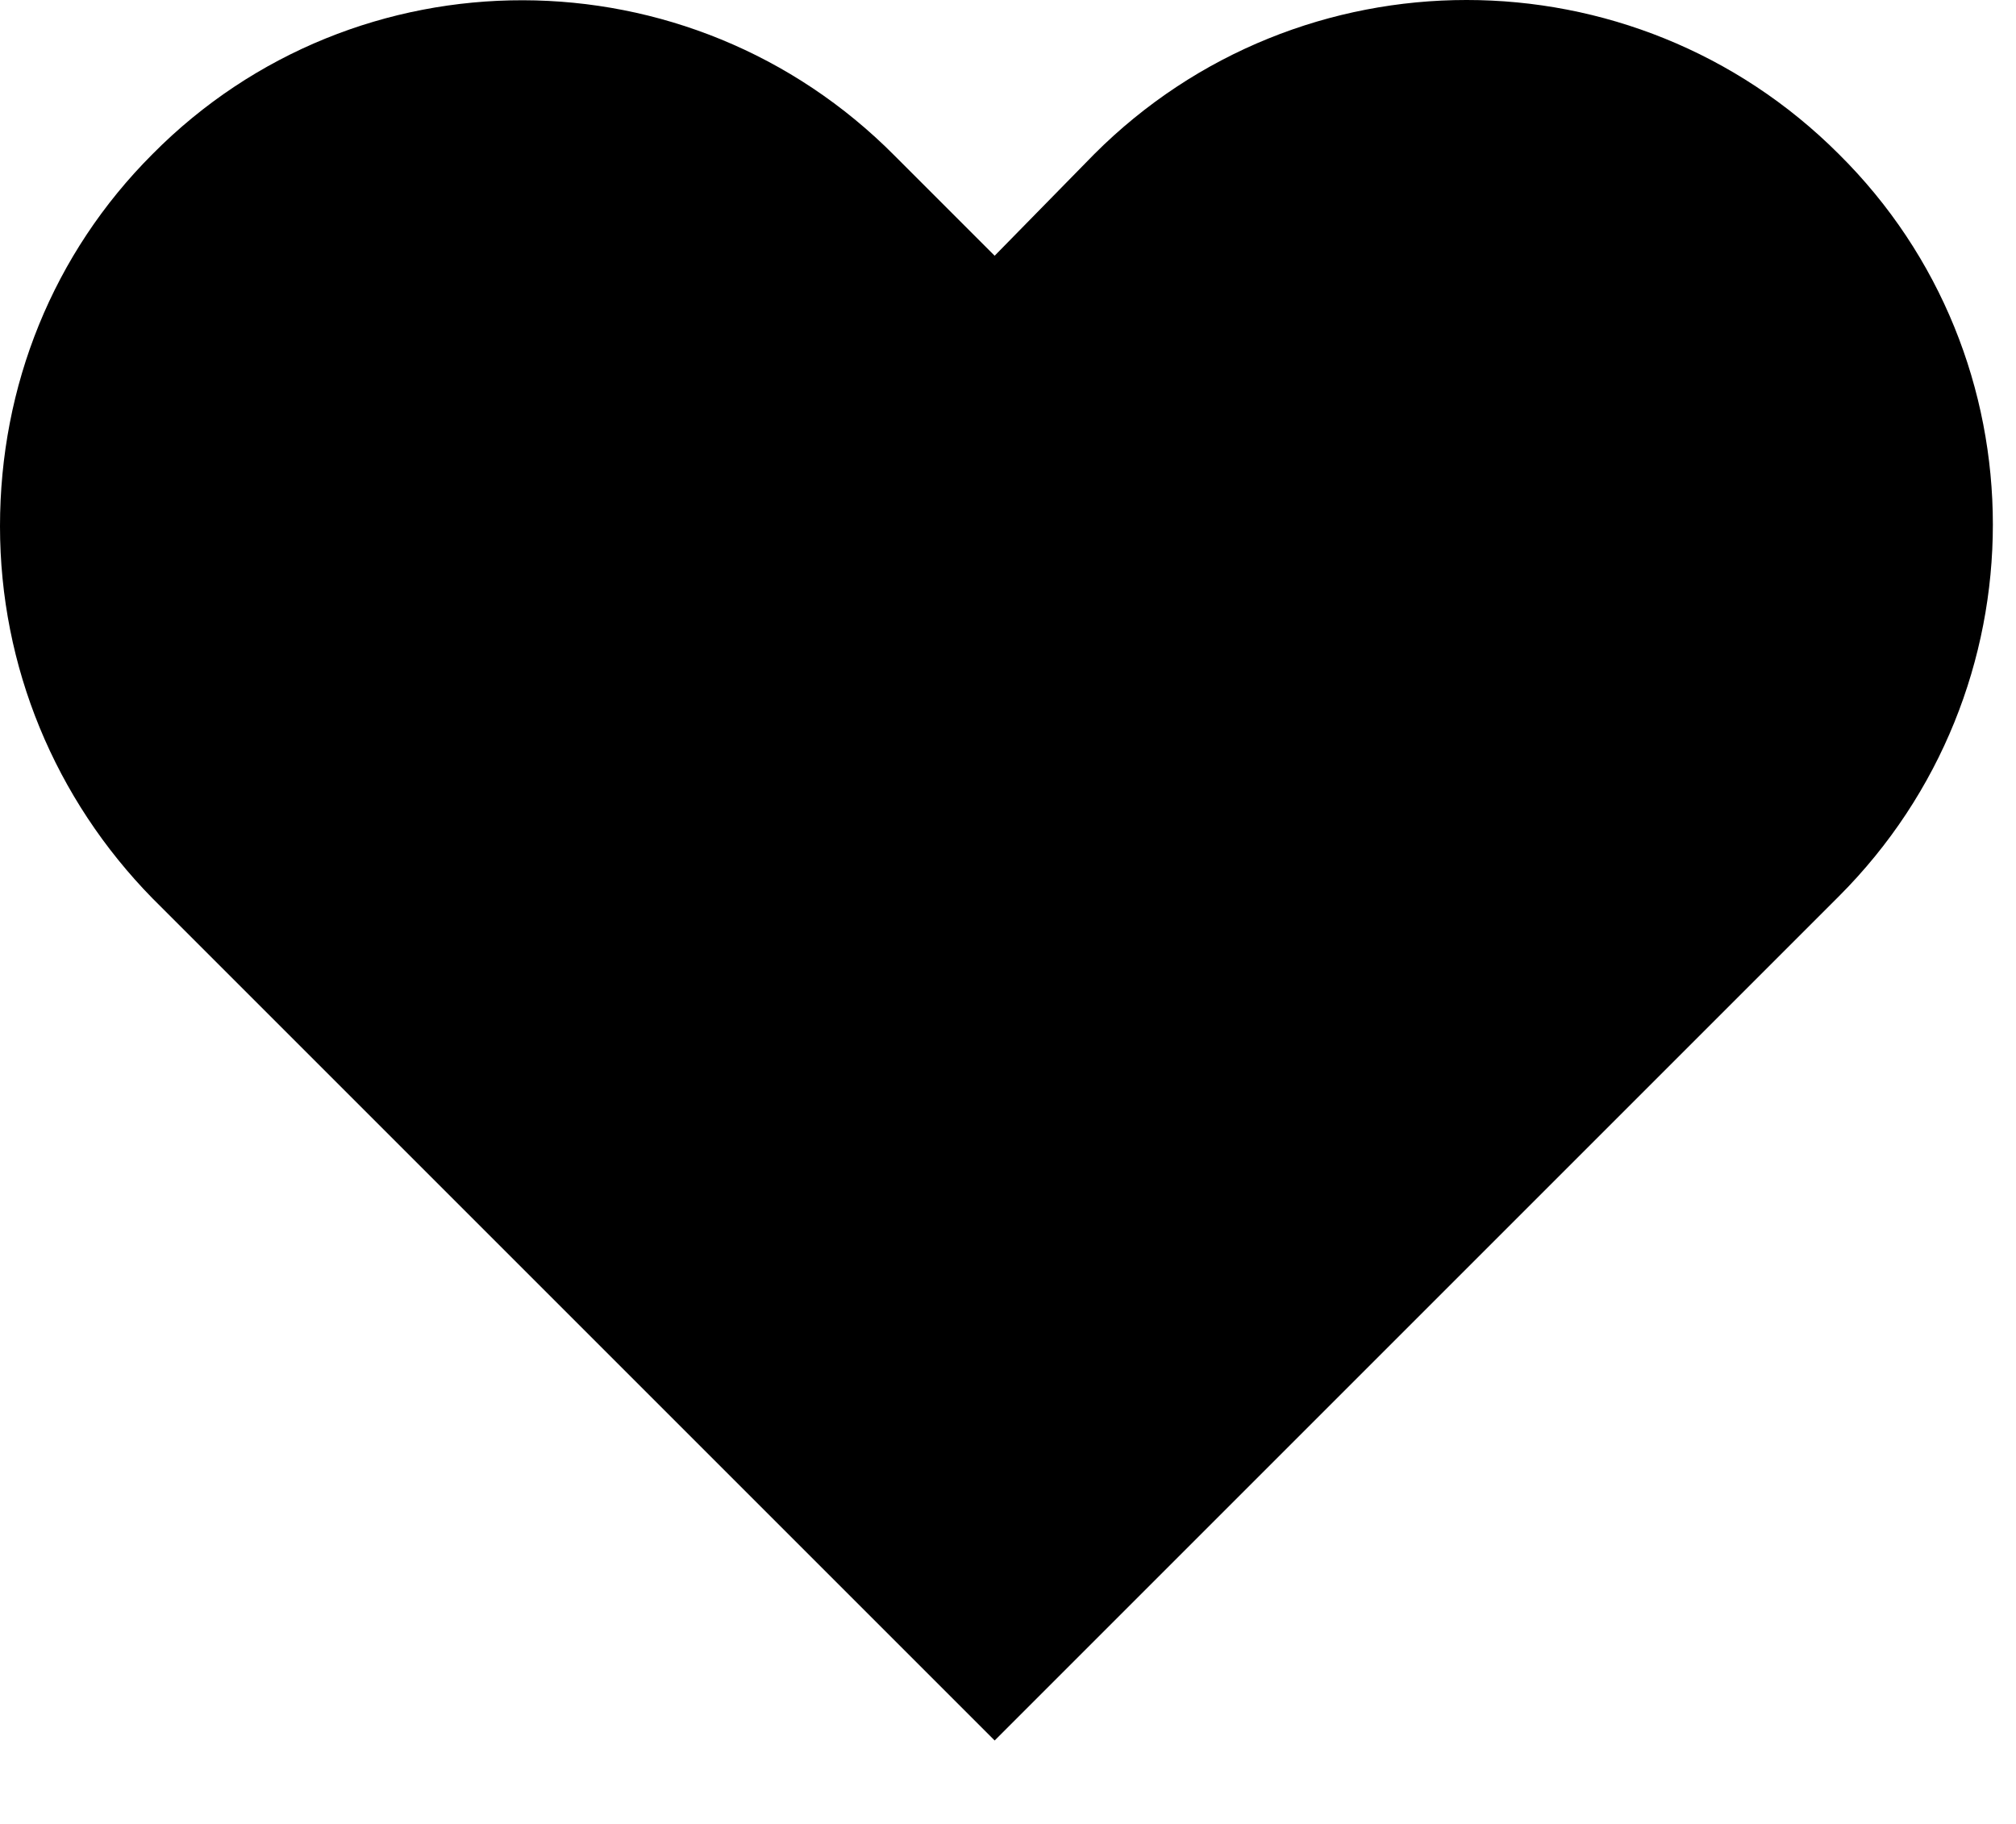
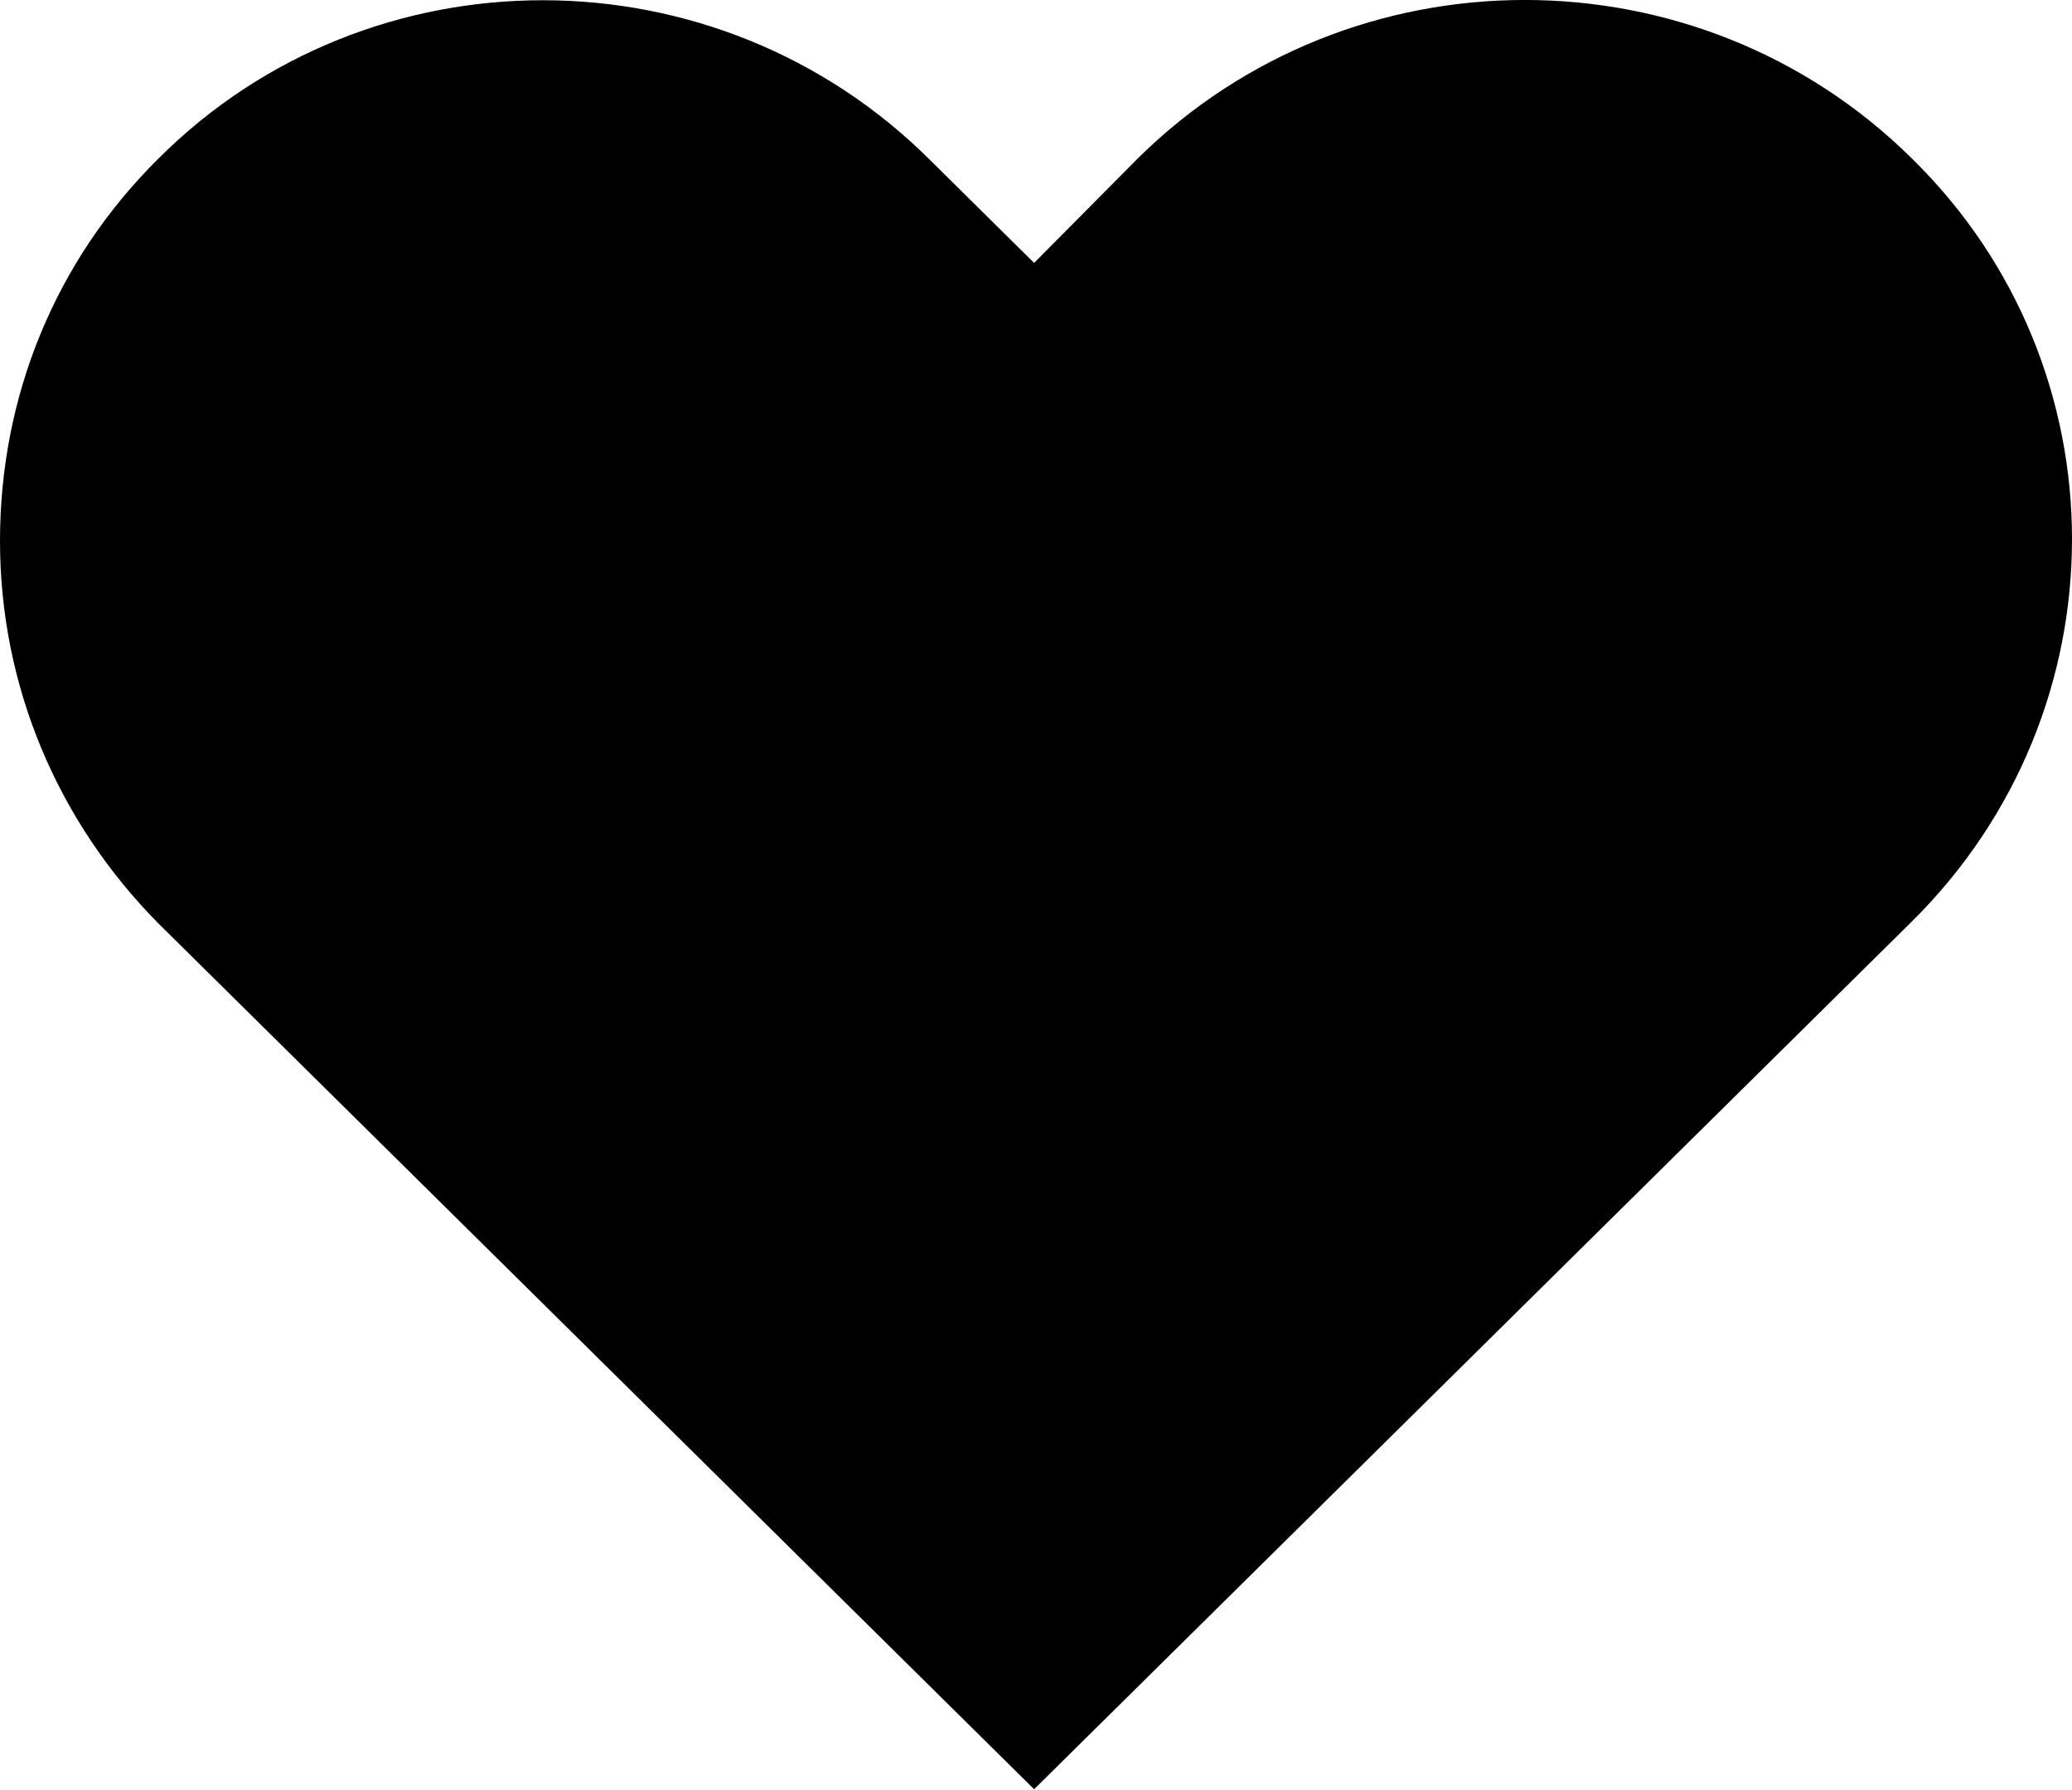
- <svg xmlns="http://www.w3.org/2000/svg" width="21" height="19" viewBox="0 0 21 19" fill="none">
-   <path d="M19.154 9.338C21.294 7.198 21.294 3.724 19.154 1.605C17.014 -0.535 13.539 -0.535 11.399 1.605L10.361 2.664L9.323 1.626C7.183 -0.535 3.708 -0.535 1.589 1.605C0.551 2.643 0 4.02 0 5.482C0 6.944 0.572 8.321 1.589 9.359L10.361 18.131L19.154 9.338Z" fill="black" />
+ <svg xmlns="http://www.w3.org/2000/svg" width="22" height="19" viewBox="0 0 22 19" fill="none">
+   <path fill-rule="evenodd" clip-rule="evenodd" d="M20.299 1.682C22.567 3.902 22.567 7.543 20.299 9.786L10.98 19L1.684 9.808C0.606 8.72 0 7.277 0 5.745C0 4.213 0.584 2.77 1.684 1.682C3.93 -0.561 7.612 -0.561 9.88 1.704L10.98 2.792L12.081 1.682C14.349 -0.561 18.031 -0.561 20.299 1.682Z" fill="black" />
</svg>
